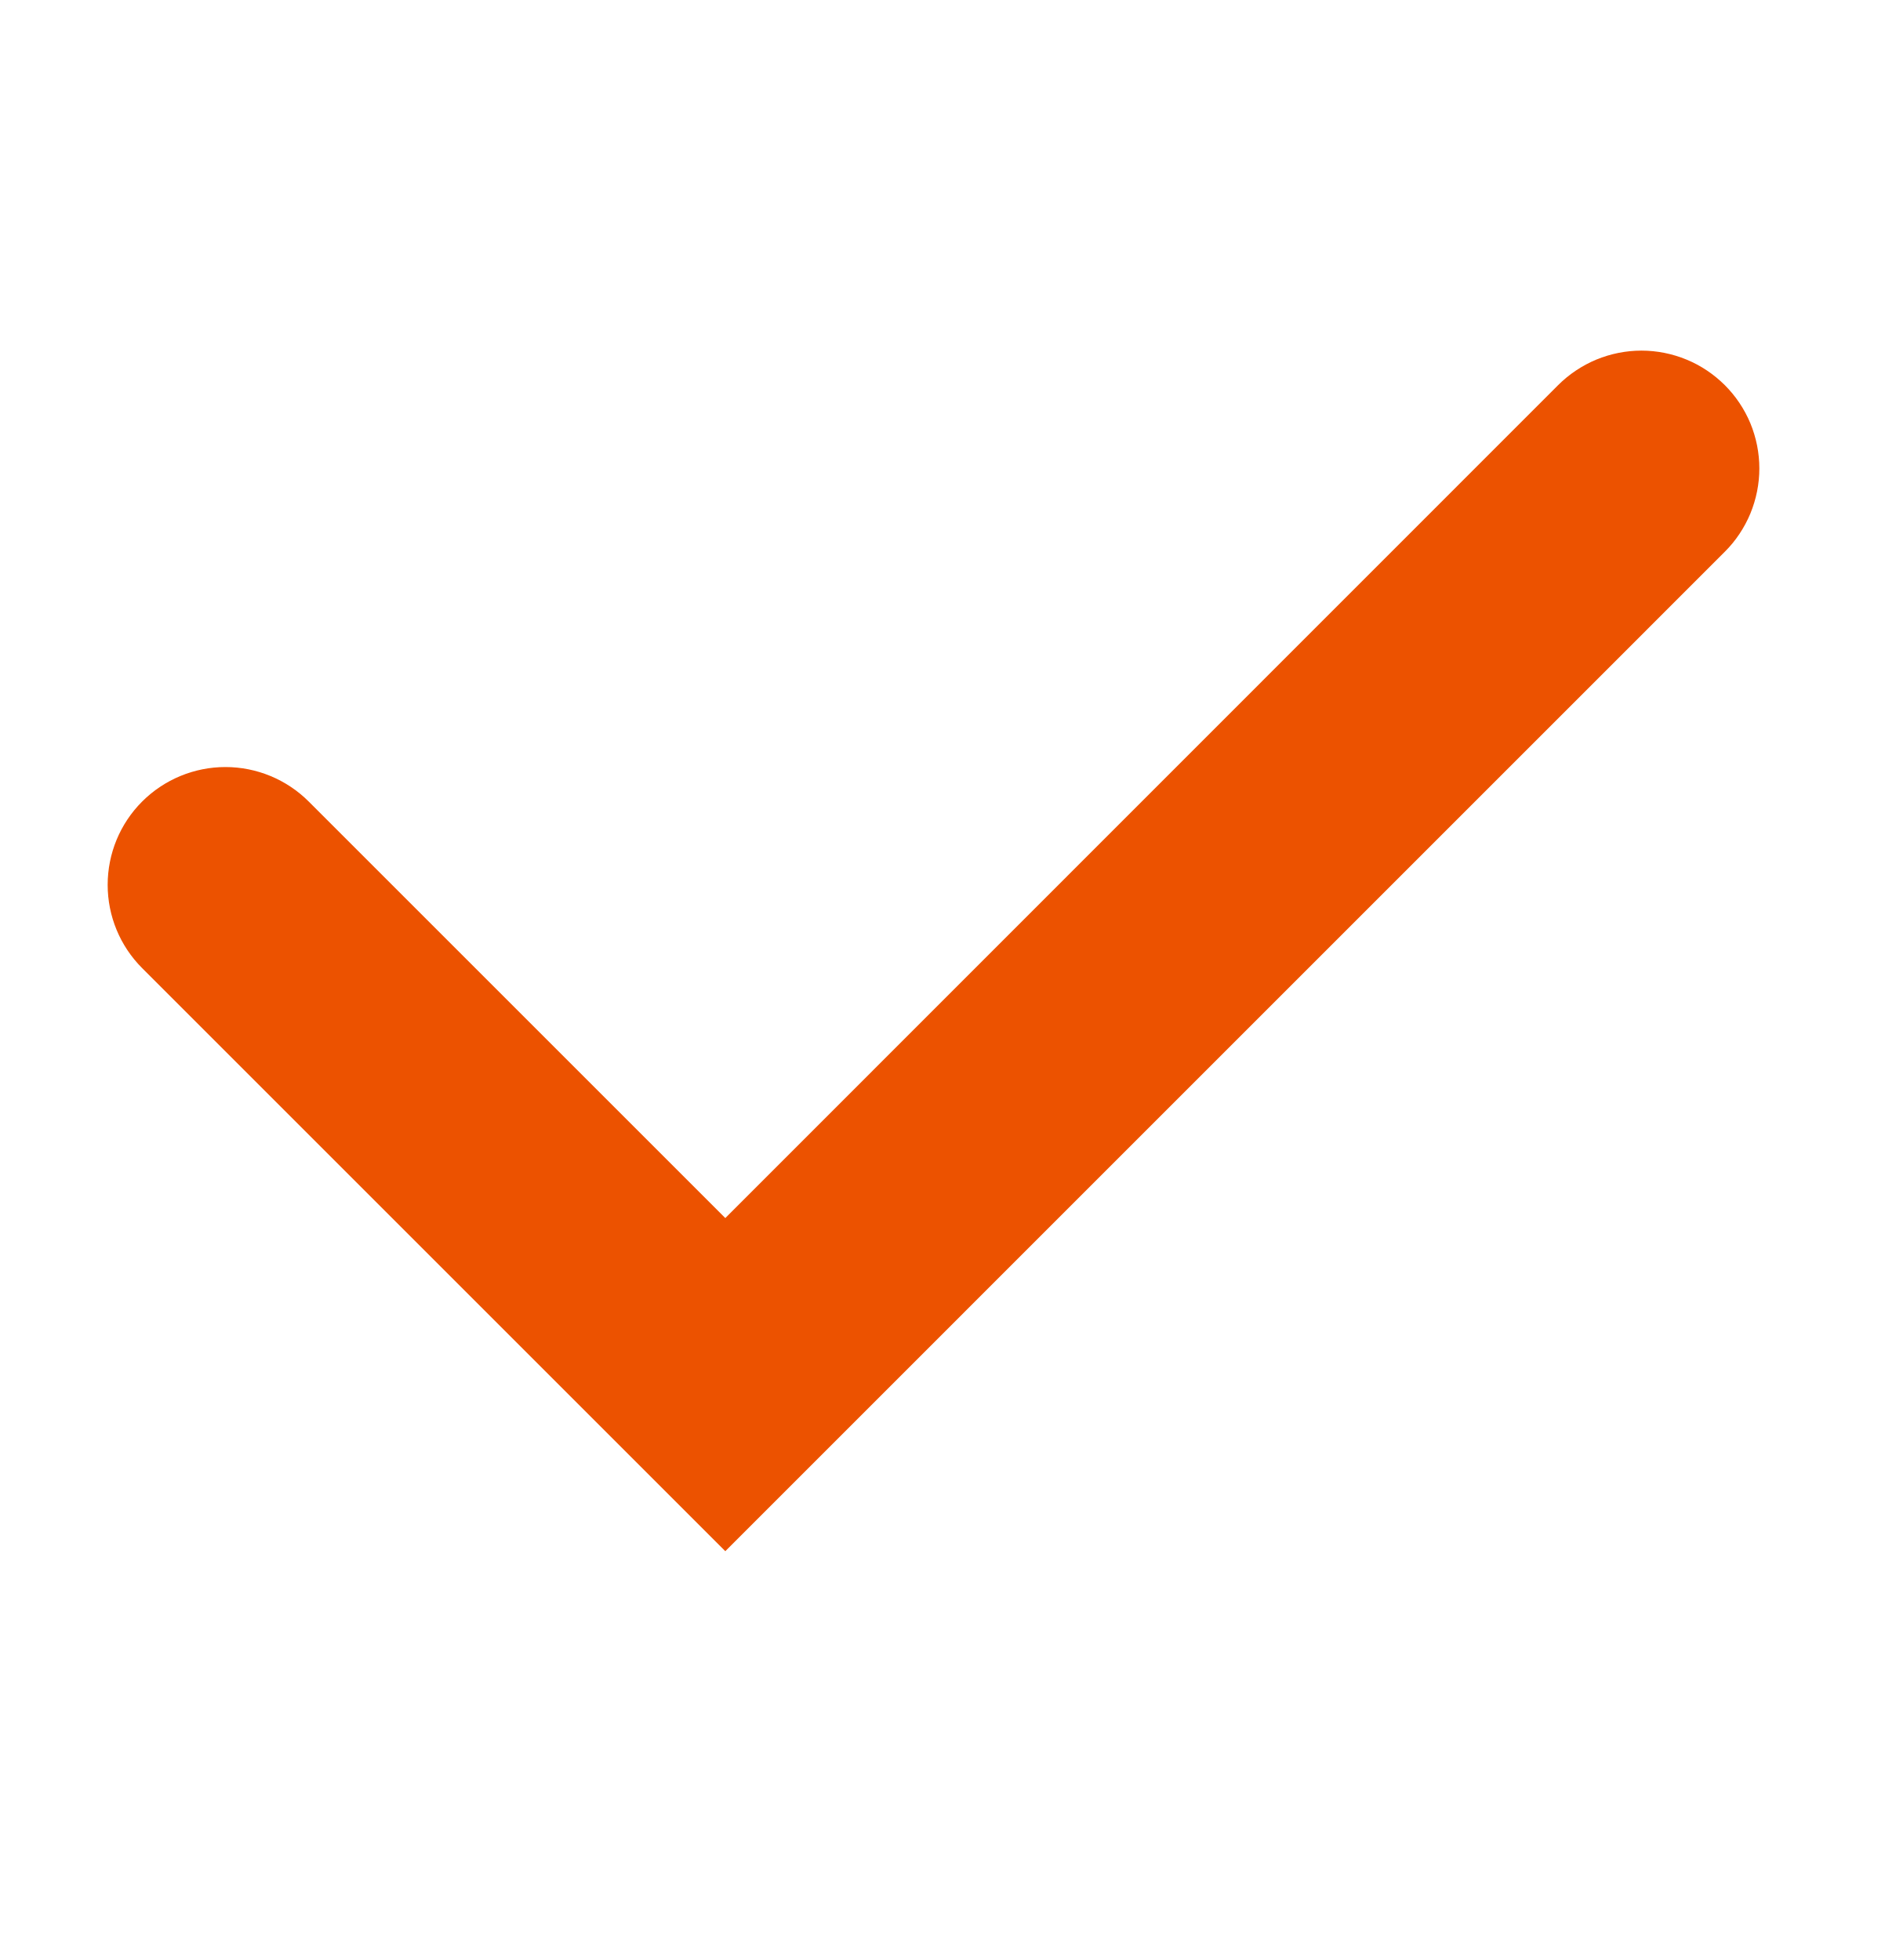
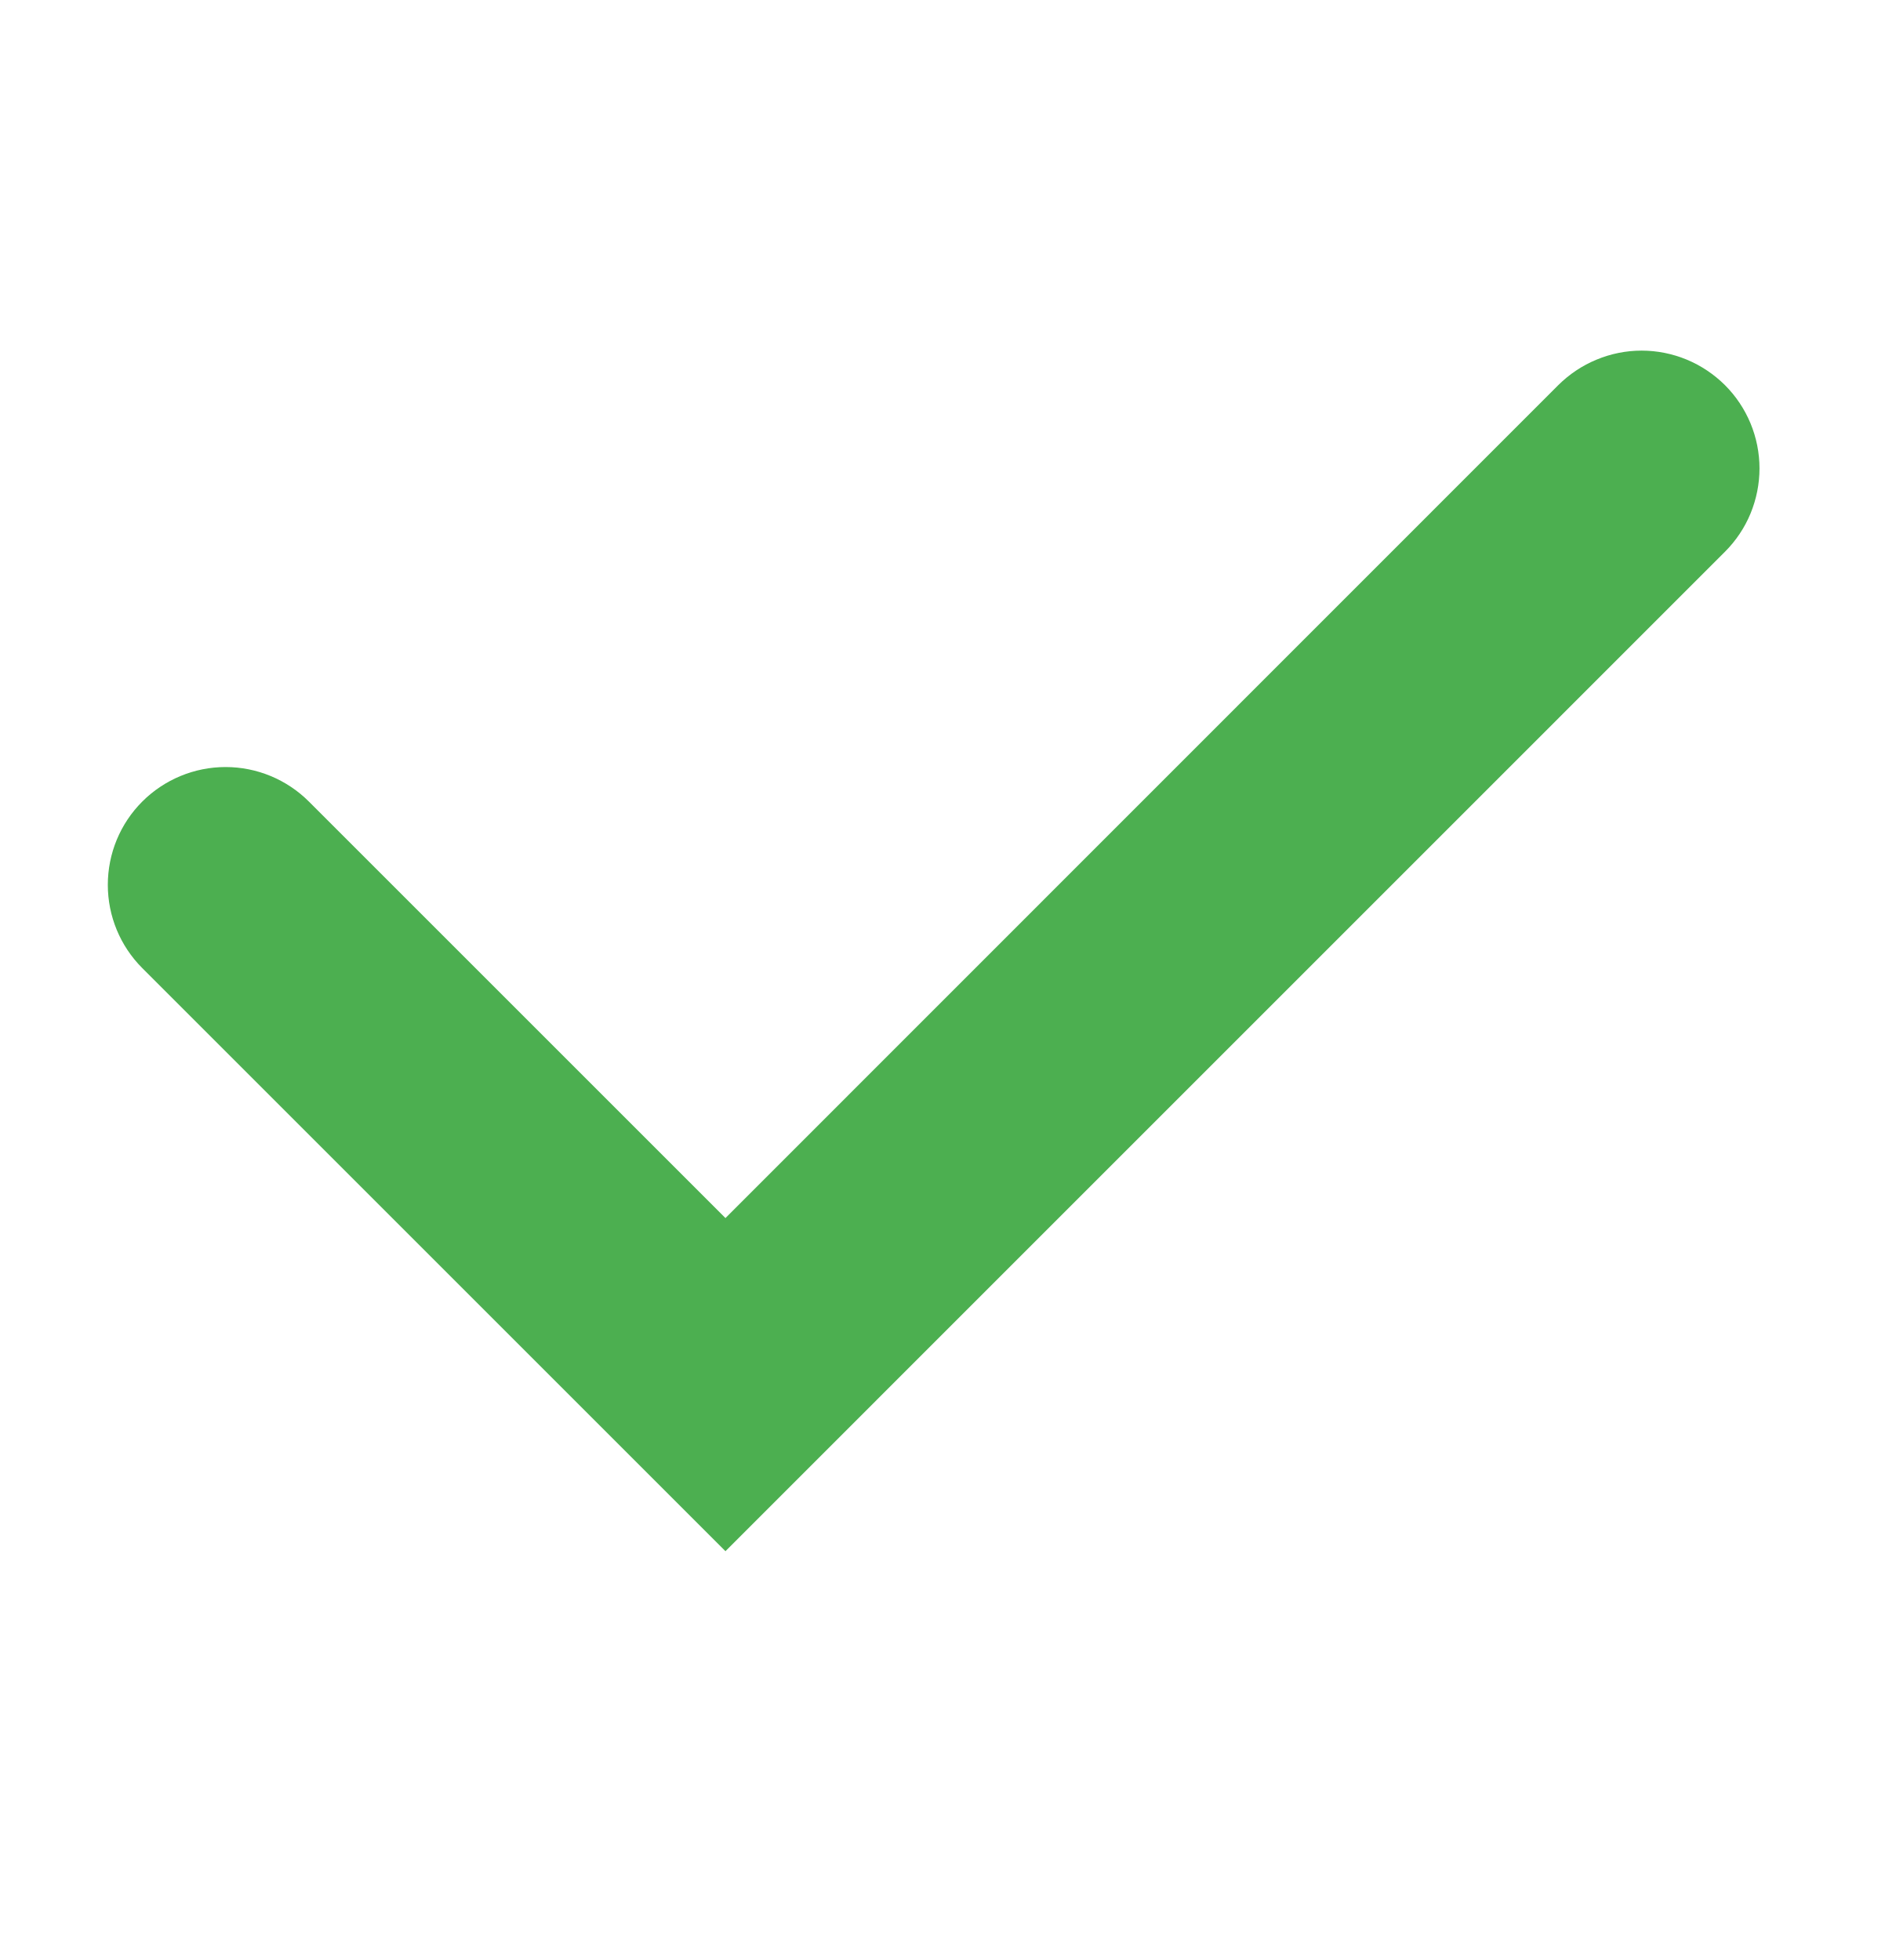
<svg xmlns="http://www.w3.org/2000/svg" width="25" height="26" viewBox="0 0 25 26" fill="none">
-   <path d="M1.885 10.633C2.178 10.34 2.576 10.175 2.99 10.175C3.404 10.175 3.802 10.34 4.095 10.633L9.62 16.158L20.666 5.109C20.811 4.964 20.984 4.849 21.173 4.77C21.363 4.692 21.566 4.651 21.771 4.651C21.977 4.651 22.18 4.692 22.369 4.77C22.559 4.848 22.731 4.964 22.877 5.109C23.022 5.254 23.137 5.426 23.216 5.615C23.294 5.805 23.335 6.008 23.335 6.214C23.335 6.419 23.294 6.622 23.216 6.812C23.137 7.001 23.023 7.174 22.877 7.319L9.62 20.577L1.885 12.842C1.592 12.549 1.428 12.152 1.428 11.738C1.428 11.323 1.592 10.926 1.885 10.633Z" fill="#EC5200" />
+   <path d="M1.887 10.633C2.18 10.34 2.578 10.175 2.992 10.175C3.406 10.175 3.804 10.34 4.097 10.633L9.622 16.158L20.668 5.109C20.814 4.964 20.986 4.849 21.175 4.771C21.365 4.692 21.568 4.651 21.773 4.651C21.979 4.651 22.182 4.692 22.371 4.77C22.561 4.849 22.733 4.964 22.879 5.109C23.024 5.254 23.139 5.426 23.218 5.616C23.296 5.805 23.337 6.008 23.337 6.214C23.337 6.419 23.296 6.622 23.218 6.812C23.14 7.001 23.024 7.174 22.879 7.319L9.622 20.577L1.887 12.842C1.594 12.549 1.43 12.152 1.43 11.738C1.43 11.323 1.594 10.926 1.887 10.633Z" fill="#4CAF50" />
</svg>
